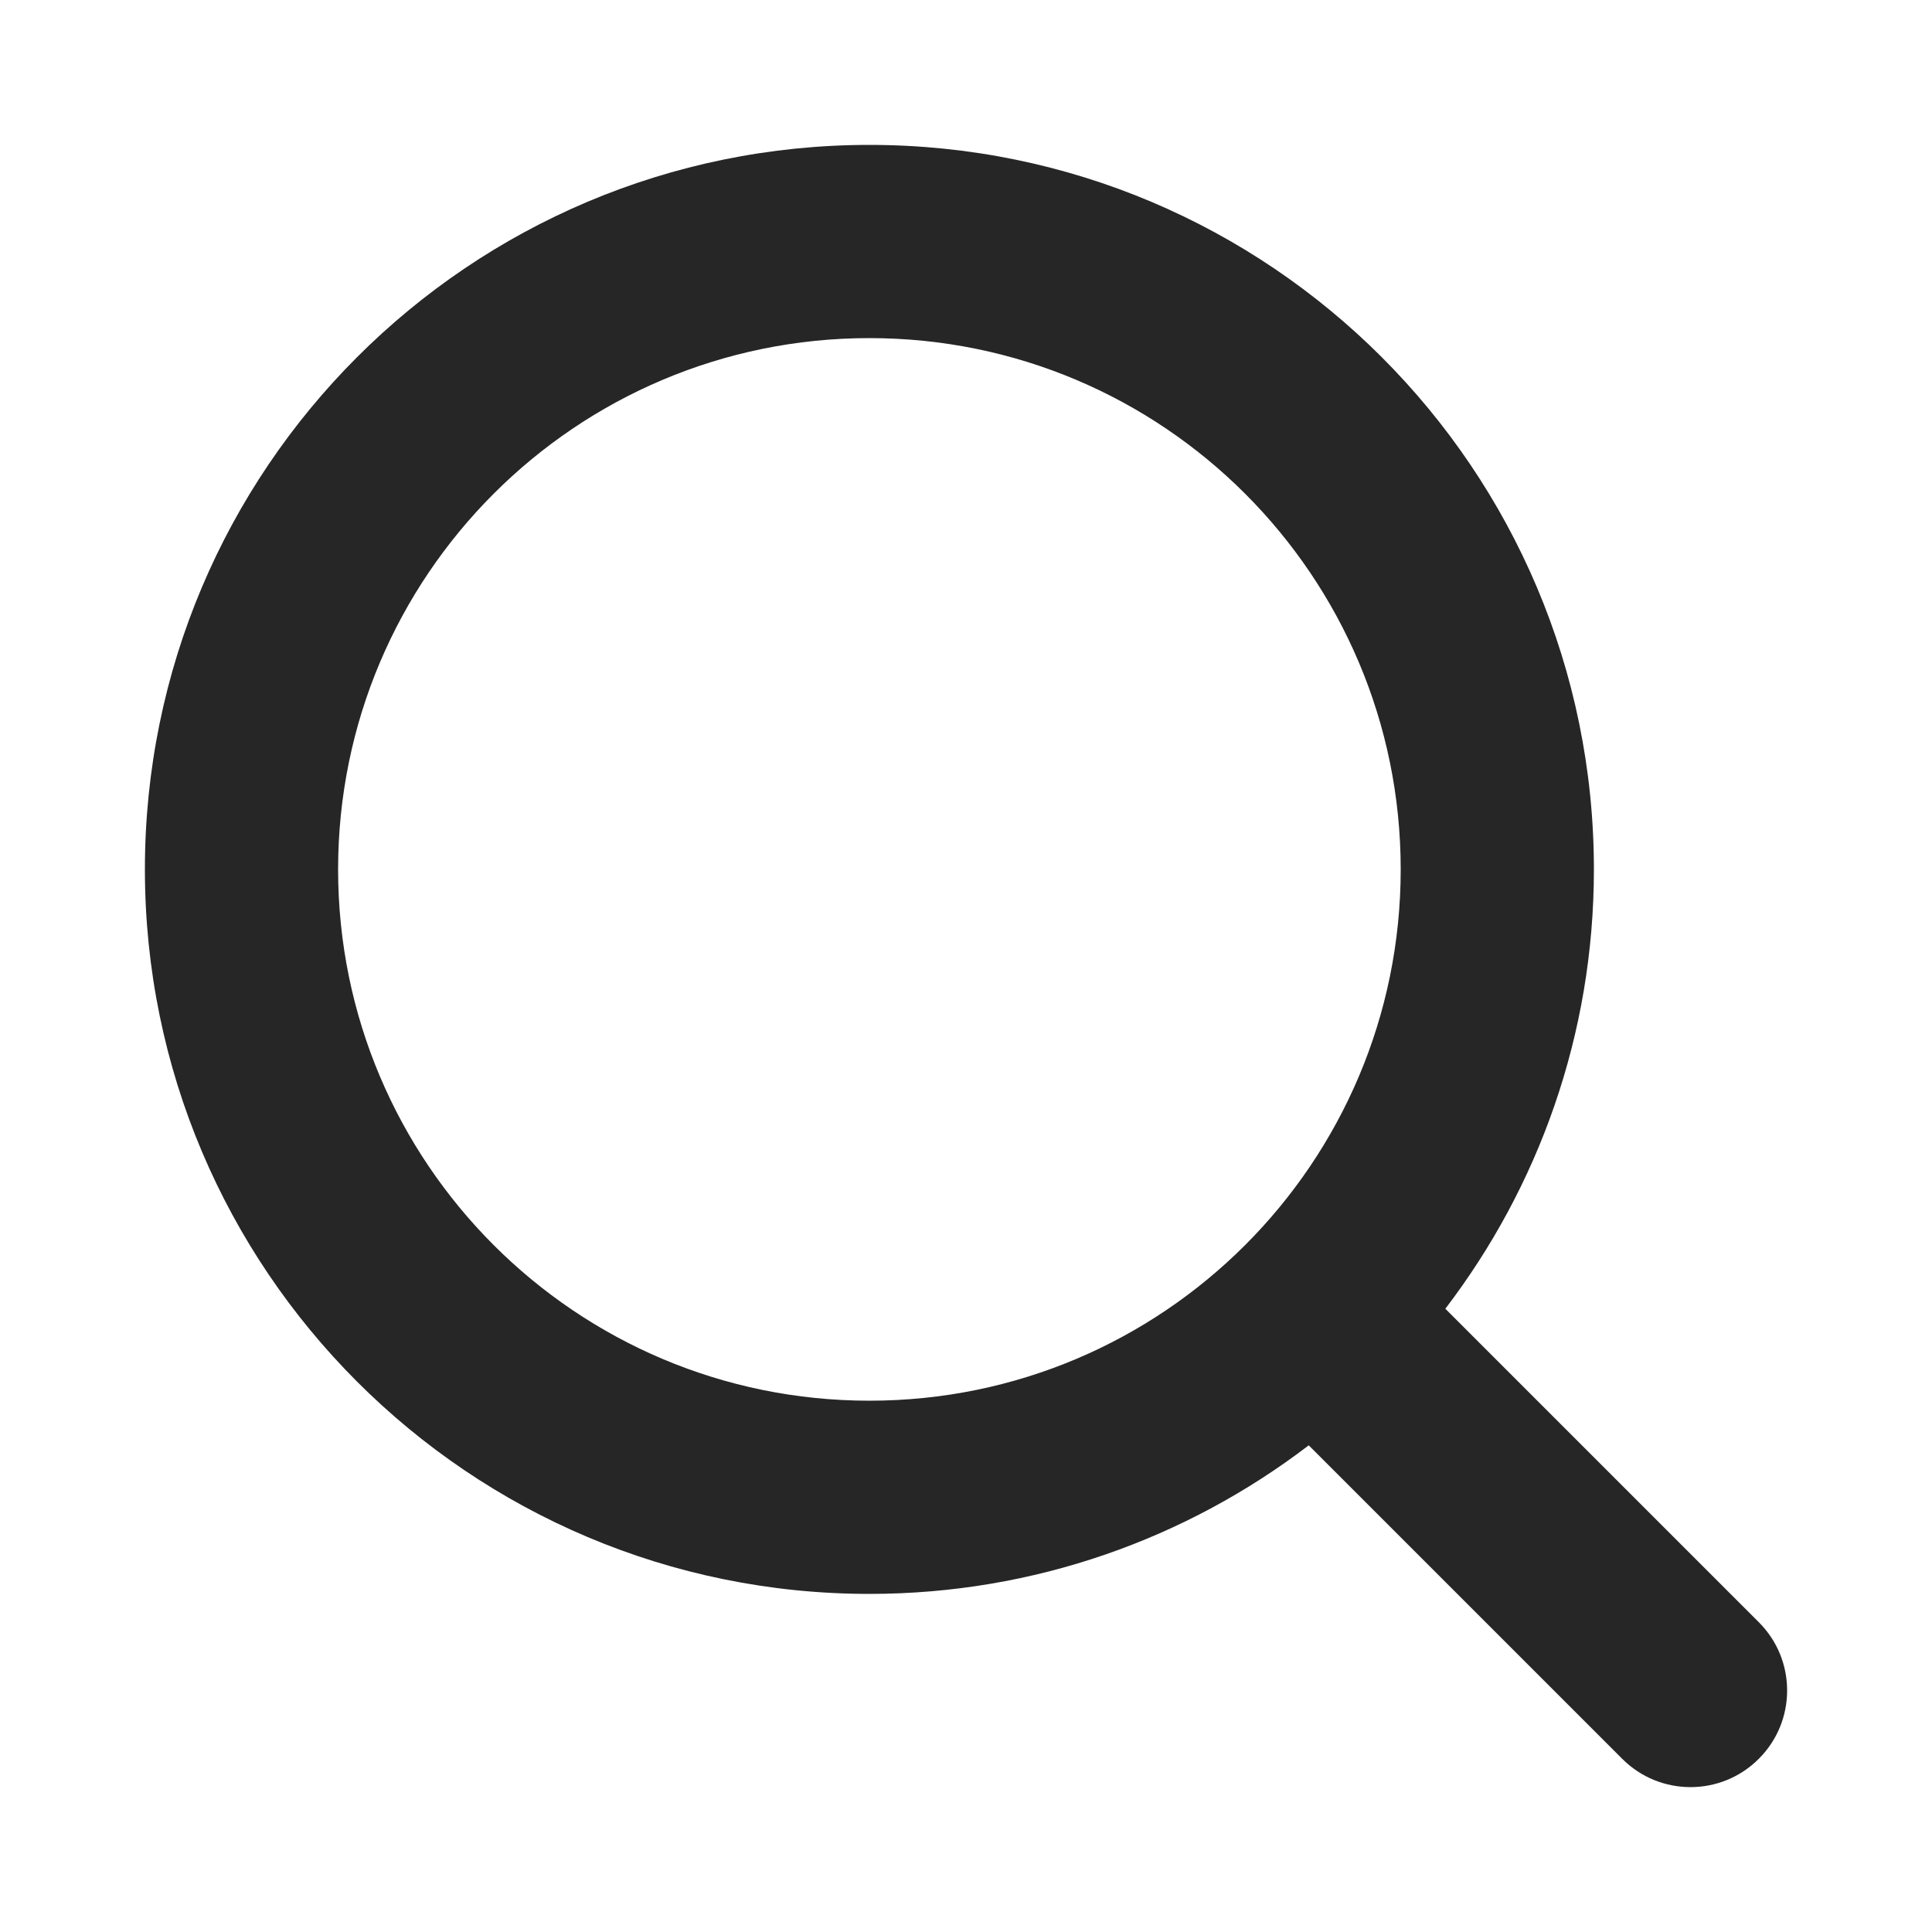
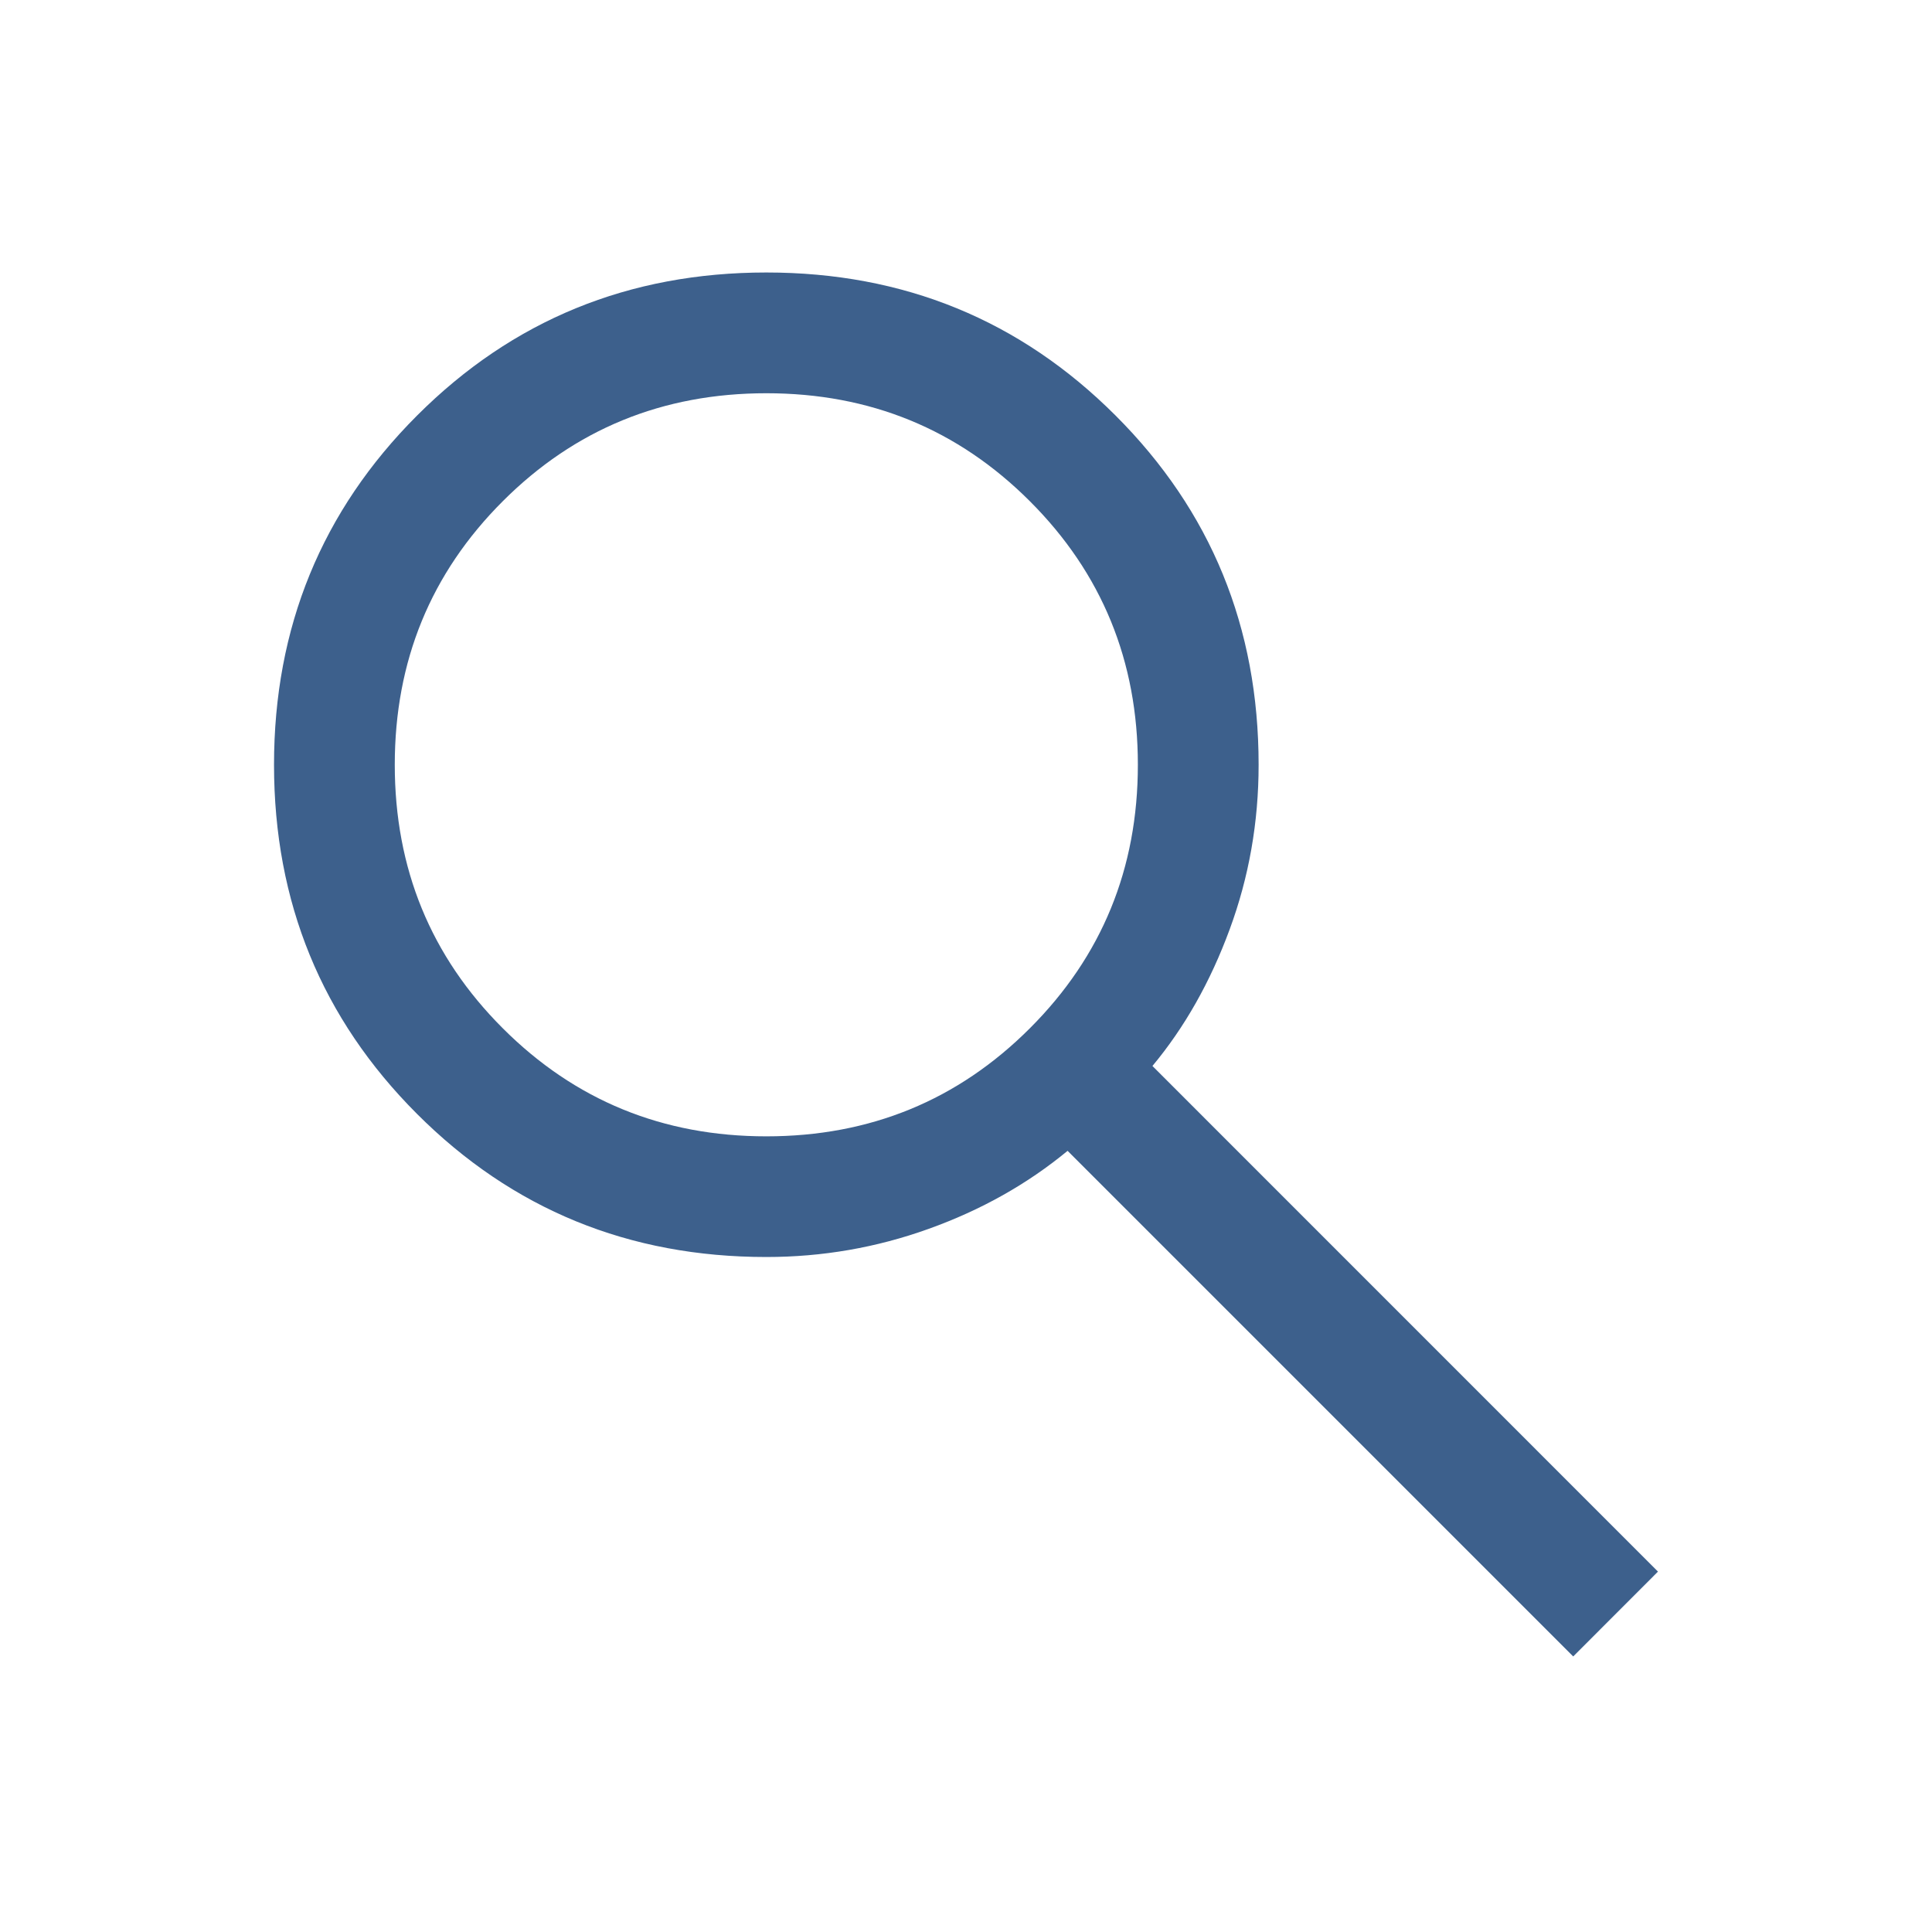
- <svg xmlns="http://www.w3.org/2000/svg" width="20" height="20" viewBox="0 0 20 20" fill="none">
-   <path d="M9 1.5C13.142 1.5 16.5 4.858 16.5 9C16.5 10.71 15.926 12.286 14.962 13.548L18.207 16.793C18.598 17.183 18.598 17.817 18.207 18.207C17.817 18.598 17.183 18.598 16.793 18.207L13.548 14.962C12.286 15.926 10.71 16.5 9 16.5C4.858 16.5 1.5 13.142 1.5 9C1.5 4.858 4.858 1.5 9 1.5ZM9 3.5C5.962 3.5 3.5 5.962 3.5 9C3.5 12.038 5.962 14.5 9 14.5C12.038 14.5 14.5 12.038 14.5 9C14.5 5.962 12.038 3.5 9 3.5Z" fill="#262626" />
+ <svg xmlns="http://www.w3.org/2000/svg" width="24" height="24" viewBox="0 0 24 24" fill="none">
+   <mask id="mask0_1135_2850" style="mask-type:alpha" maskUnits="userSpaceOnUse" x="0" y="0" width="24" height="24">
+     <rect width="24" height="24" fill="#D9D9D9" />
+   </mask>
+   <g mask="url(#mask0_1135_2850)">
+     <path d="M19.543 20.577L13.262 14.296C12.762 14.709 12.187 15.032 11.537 15.265C10.887 15.499 10.214 15.615 9.52 15.615C7.812 15.615 6.366 15.023 5.181 13.838C3.997 12.654 3.404 11.208 3.404 9.5C3.404 7.792 3.997 6.346 5.181 5.162C6.366 3.977 7.812 3.385 9.52 3.385C11.227 3.385 12.673 3.977 13.858 5.162C15.043 6.346 15.635 7.792 15.635 9.5C15.635 10.214 15.515 10.896 15.275 11.546C15.036 12.196 14.716 12.762 14.316 13.242L20.596 19.523L19.543 20.577ZM9.52 14.116C10.808 14.116 11.899 13.668 12.793 12.774C13.688 11.88 14.135 10.789 14.135 9.5C14.135 8.212 13.688 7.12 12.793 6.226C11.899 5.332 10.808 4.885 9.52 4.885C8.231 4.885 7.14 5.332 6.246 6.226C5.351 7.12 4.904 8.212 4.904 9.5C4.904 10.789 5.351 11.88 6.246 12.774C7.14 13.668 8.231 14.116 9.52 14.116Z" fill="#3D608C" />
+   </g>
</svg>
